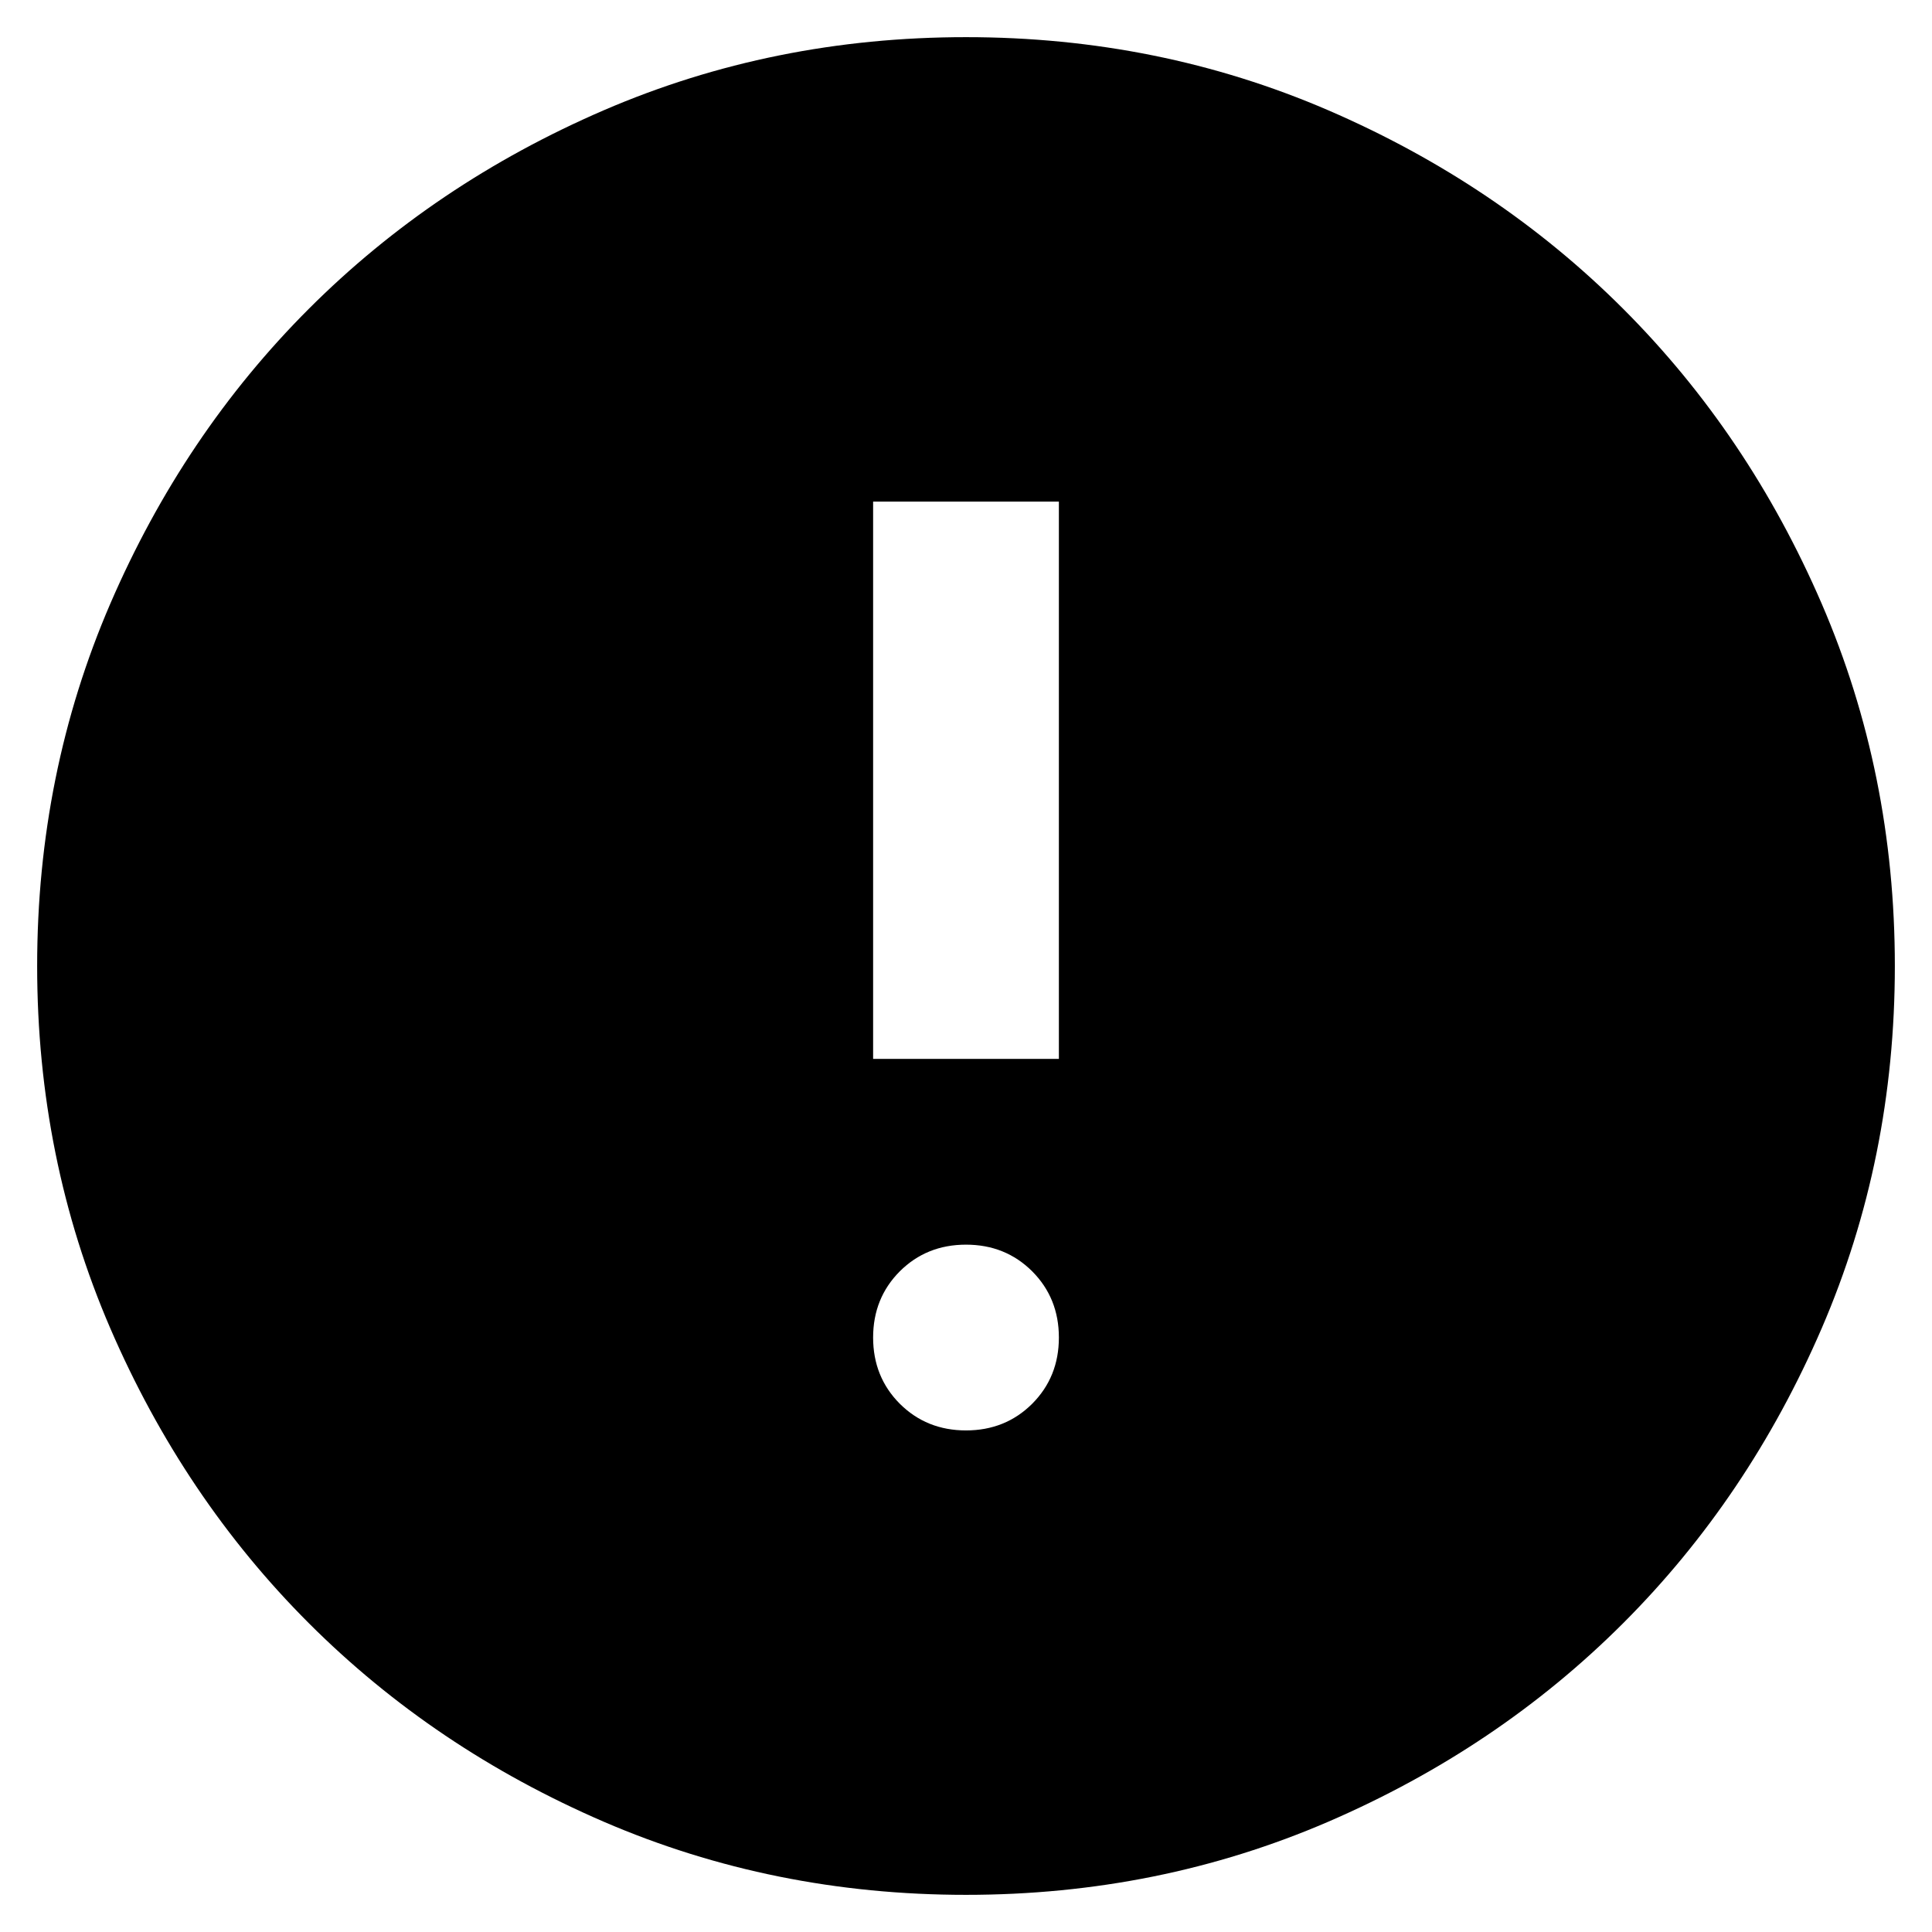
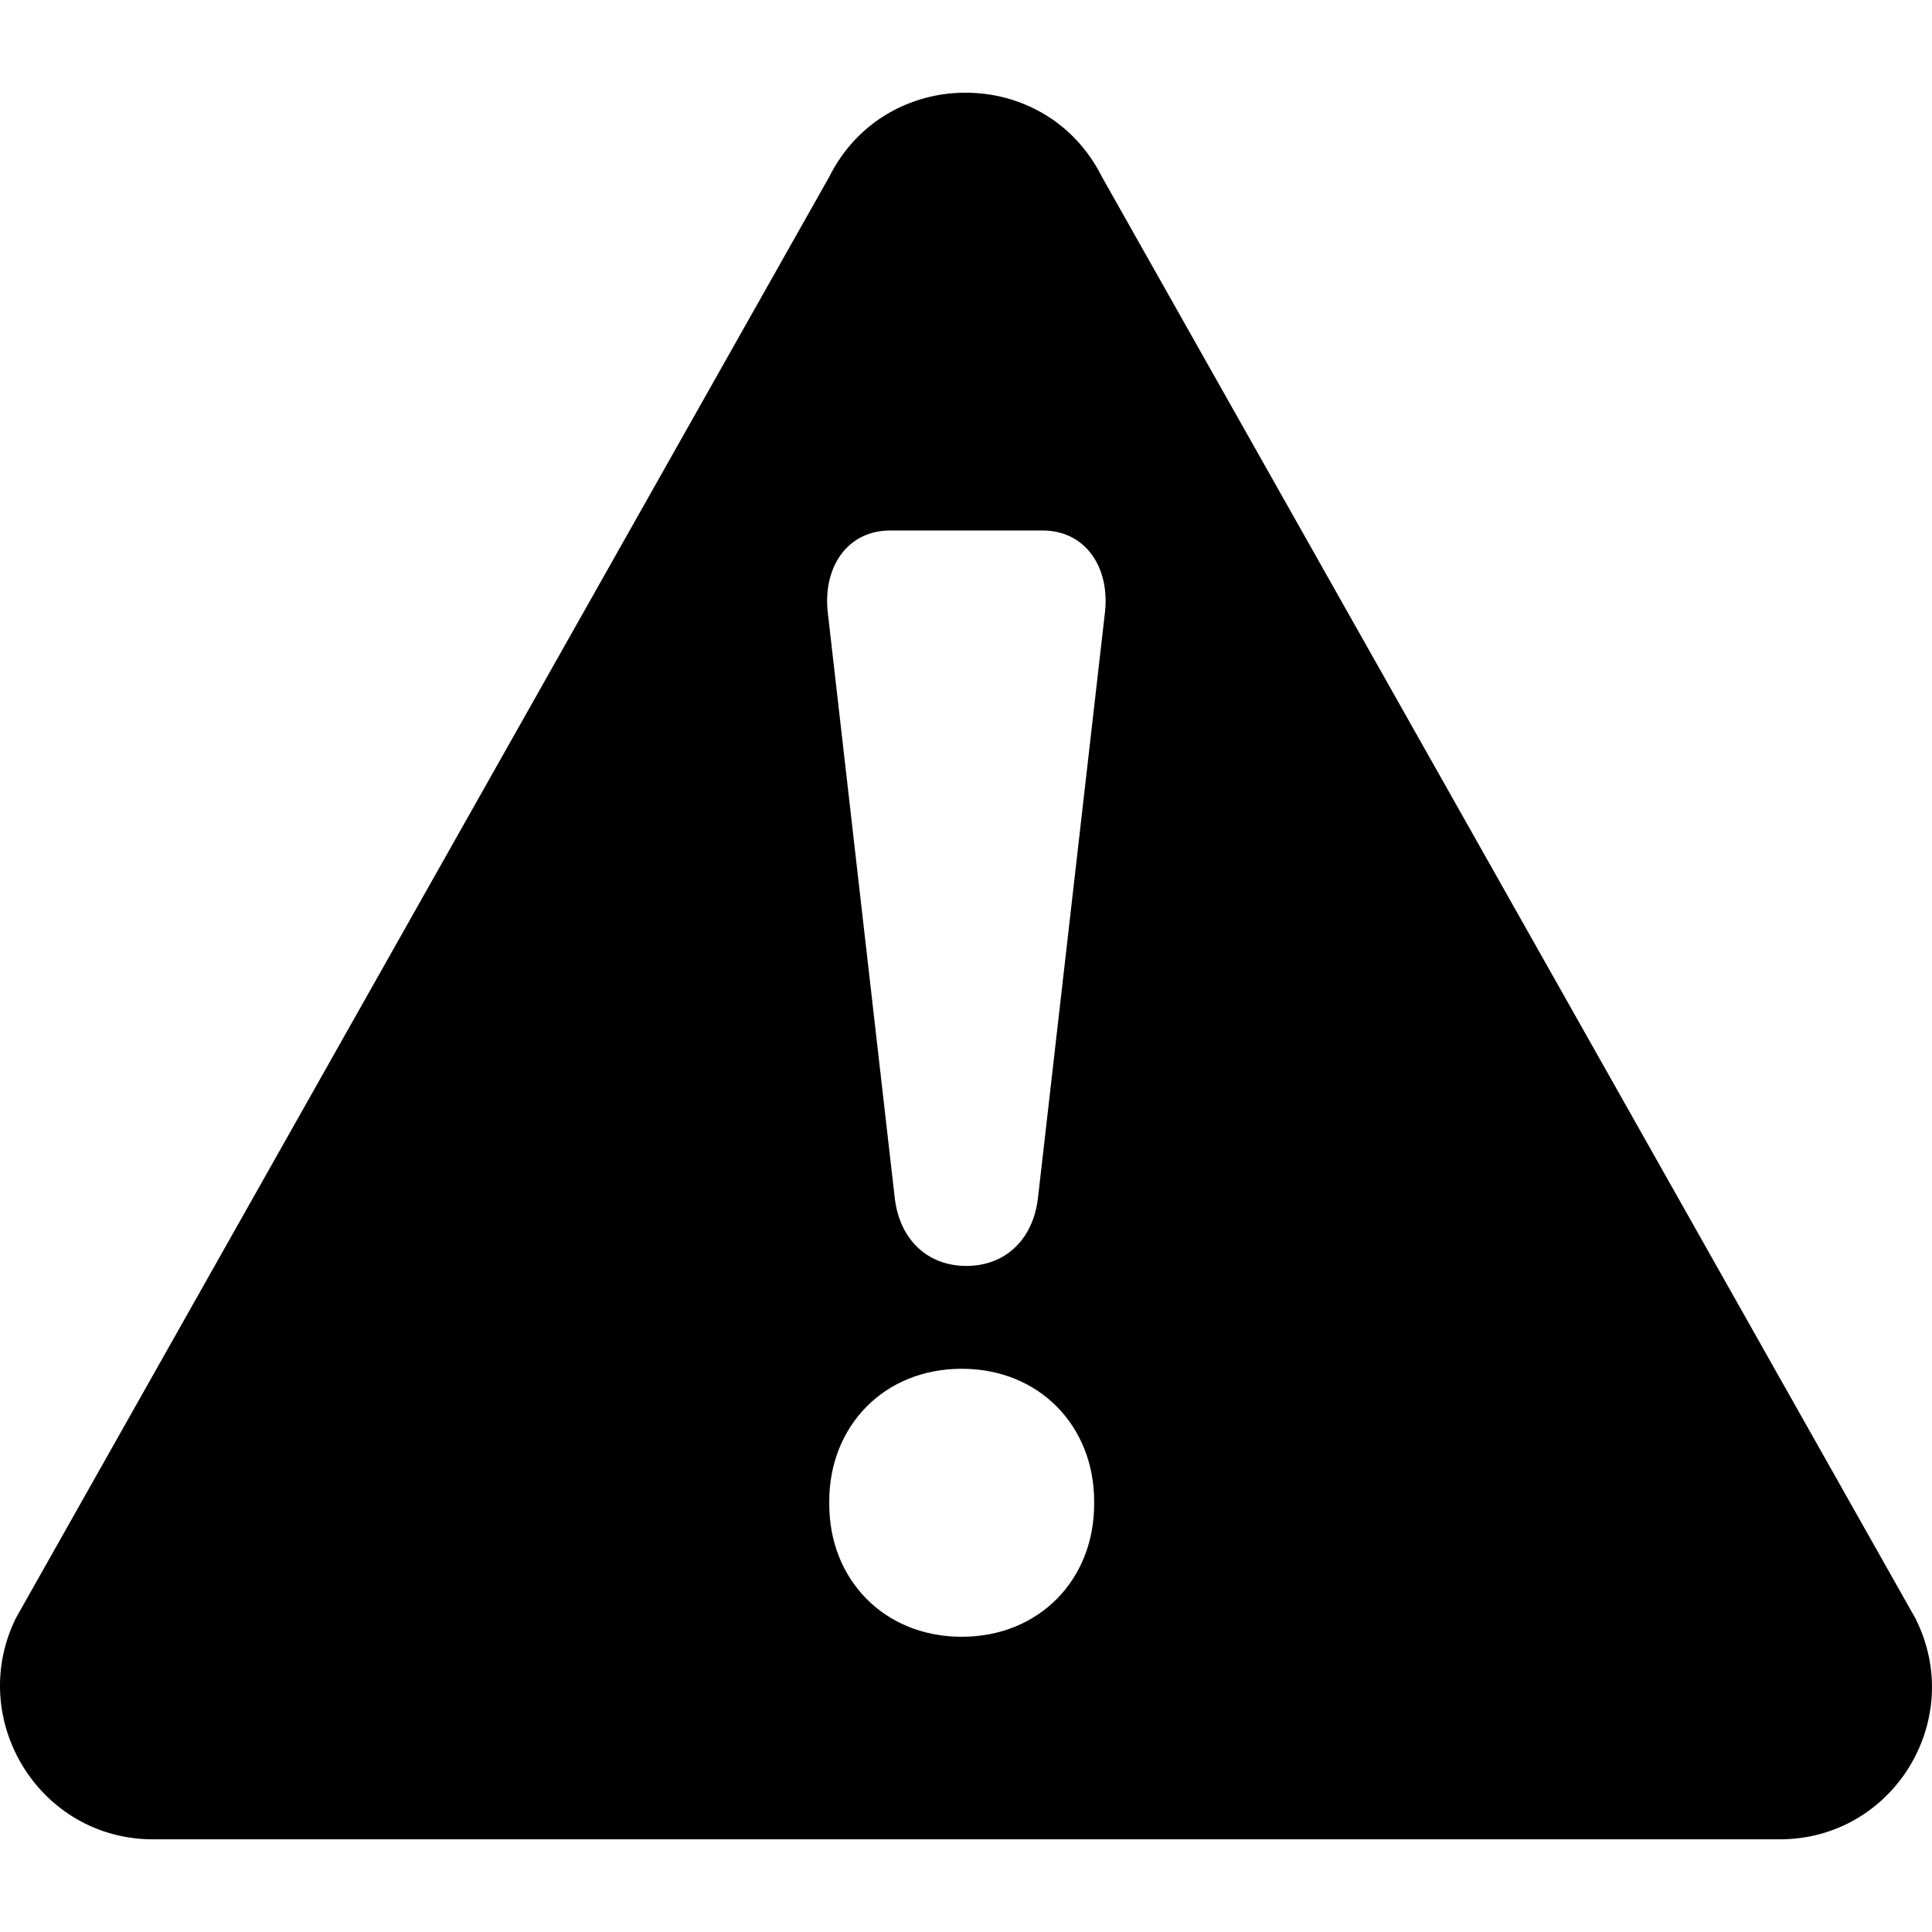
- <svg xmlns="http://www.w3.org/2000/svg" width="26" height="26" viewBox="0 0 26 26" fill="none">
-   <path d="M13 19.25C13.354 19.25 13.651 19.13 13.891 18.891C14.13 18.651 14.25 18.354 14.25 18C14.25 17.646 14.13 17.349 13.891 17.109C13.651 16.87 13.354 16.75 13 16.75C12.646 16.75 12.349 16.87 12.109 17.109C11.87 17.349 11.75 17.646 11.75 18C11.75 18.354 11.87 18.651 12.109 18.891C12.349 19.13 12.646 19.25 13 19.25ZM11.75 14.25H14.25V6.75H11.75V14.25ZM13 25.5C11.271 25.5 9.646 25.172 8.125 24.516C6.604 23.859 5.281 22.969 4.156 21.844C3.031 20.719 2.141 19.396 1.484 17.875C0.828 16.354 0.5 14.729 0.5 13C0.5 11.271 0.828 9.646 1.484 8.125C2.141 6.604 3.031 5.281 4.156 4.156C5.281 3.031 6.604 2.141 8.125 1.484C9.646 0.828 11.271 0.5 13 0.5C14.729 0.5 16.354 0.828 17.875 1.484C19.396 2.141 20.719 3.031 21.844 4.156C22.969 5.281 23.859 6.604 24.516 8.125C25.172 9.646 25.5 11.271 25.5 13C25.5 14.729 25.172 16.354 24.516 17.875C23.859 19.396 22.969 20.719 21.844 21.844C20.719 22.969 19.396 23.859 17.875 24.516C16.354 25.172 14.729 25.5 13 25.5Z" fill="black" />
+ <svg xmlns="http://www.w3.org/2000/svg" fill="#000000" version="1.1" id="Capa_1" width="800px" height="800px" viewBox="0 0 123.996 123.996" xml:space="preserve">
+   <g>
+     <path d="M9.821,118.048h104.4c7.3,0,12-7.7,8.7-14.2l-52.2-92.5c-3.601-7.199-13.9-7.199-17.5,0l-52.2,92.5   C-2.179,110.348,2.521,118.048,9.821,118.048z M70.222,96.548c0,4.8-3.5,8.5-8.5,8.5s-8.5-3.7-8.5-8.5v-0.2c0-4.8,3.5-8.5,8.5-8.5   s8.5,3.7,8.5,8.5V96.548z M57.121,34.048h9.801c2.699,0,4.3,2.3,4,5.2l-4.301,37.6c-0.3,2.7-2.1,4.4-4.6,4.4s-4.3-1.7-4.6-4.4   l-4.301-37.6C52.821,36.348,54.422,34.048,57.121,34.048z" />
+   </g>
</svg>
